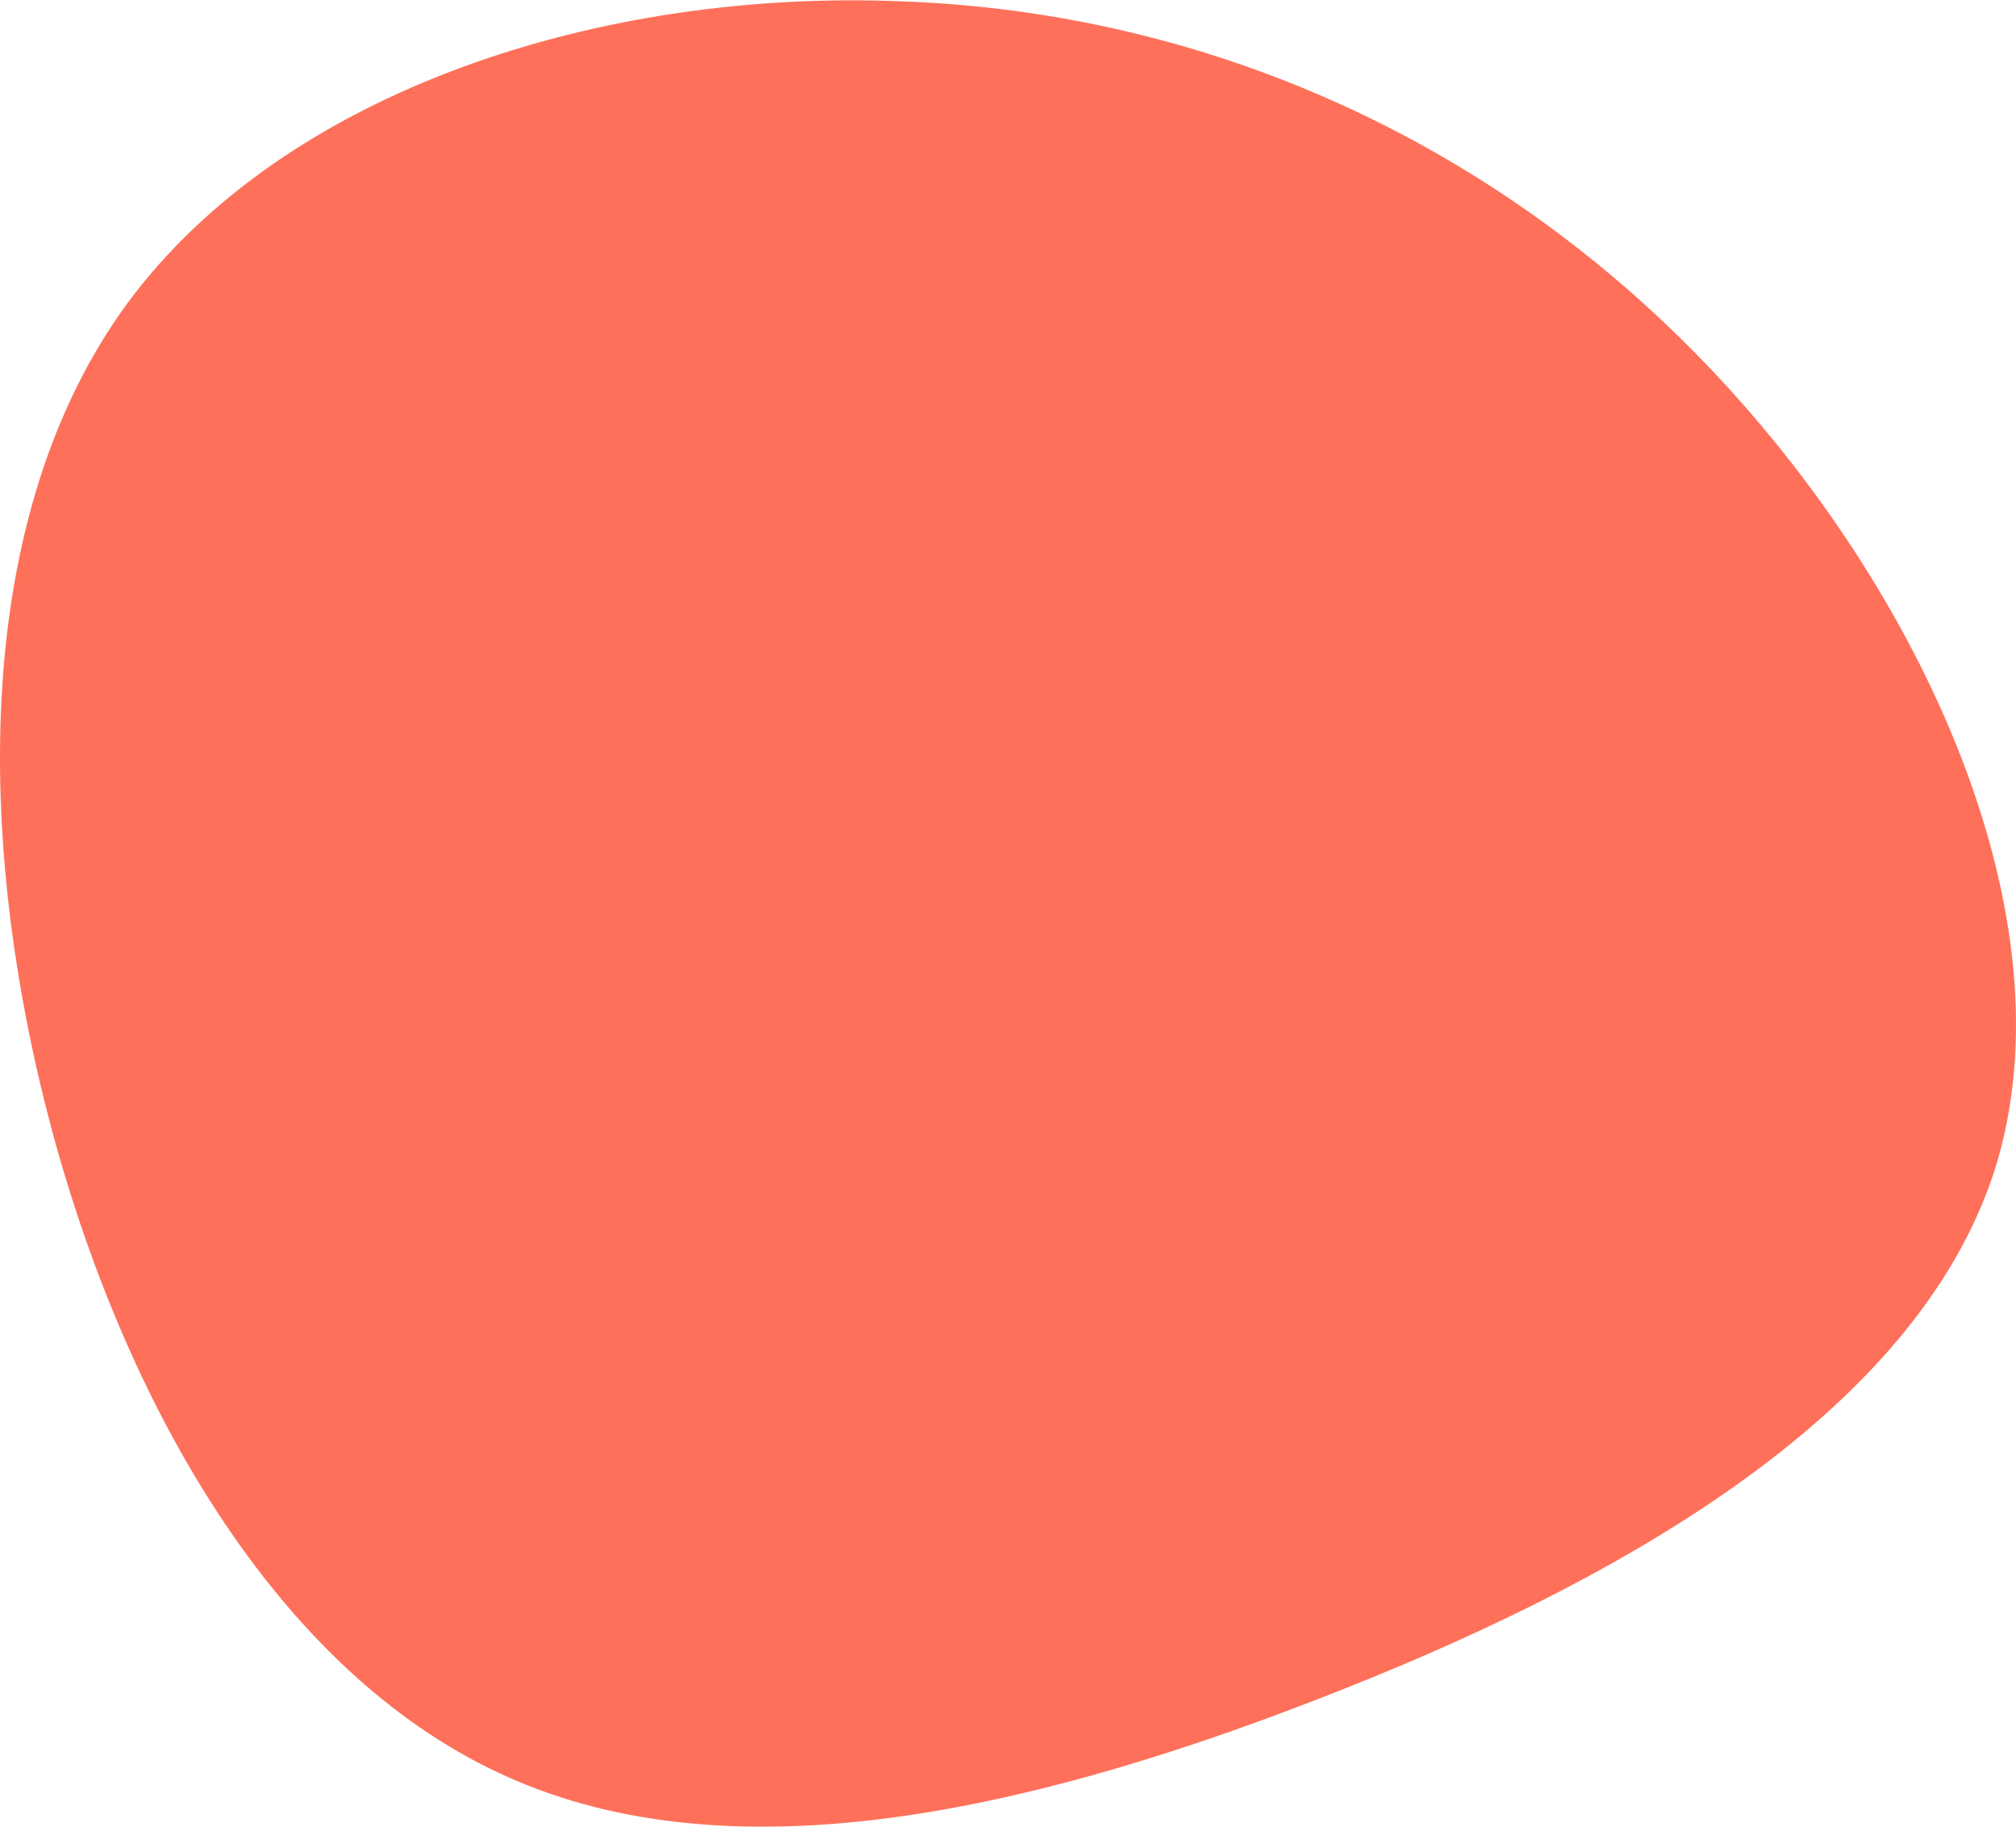
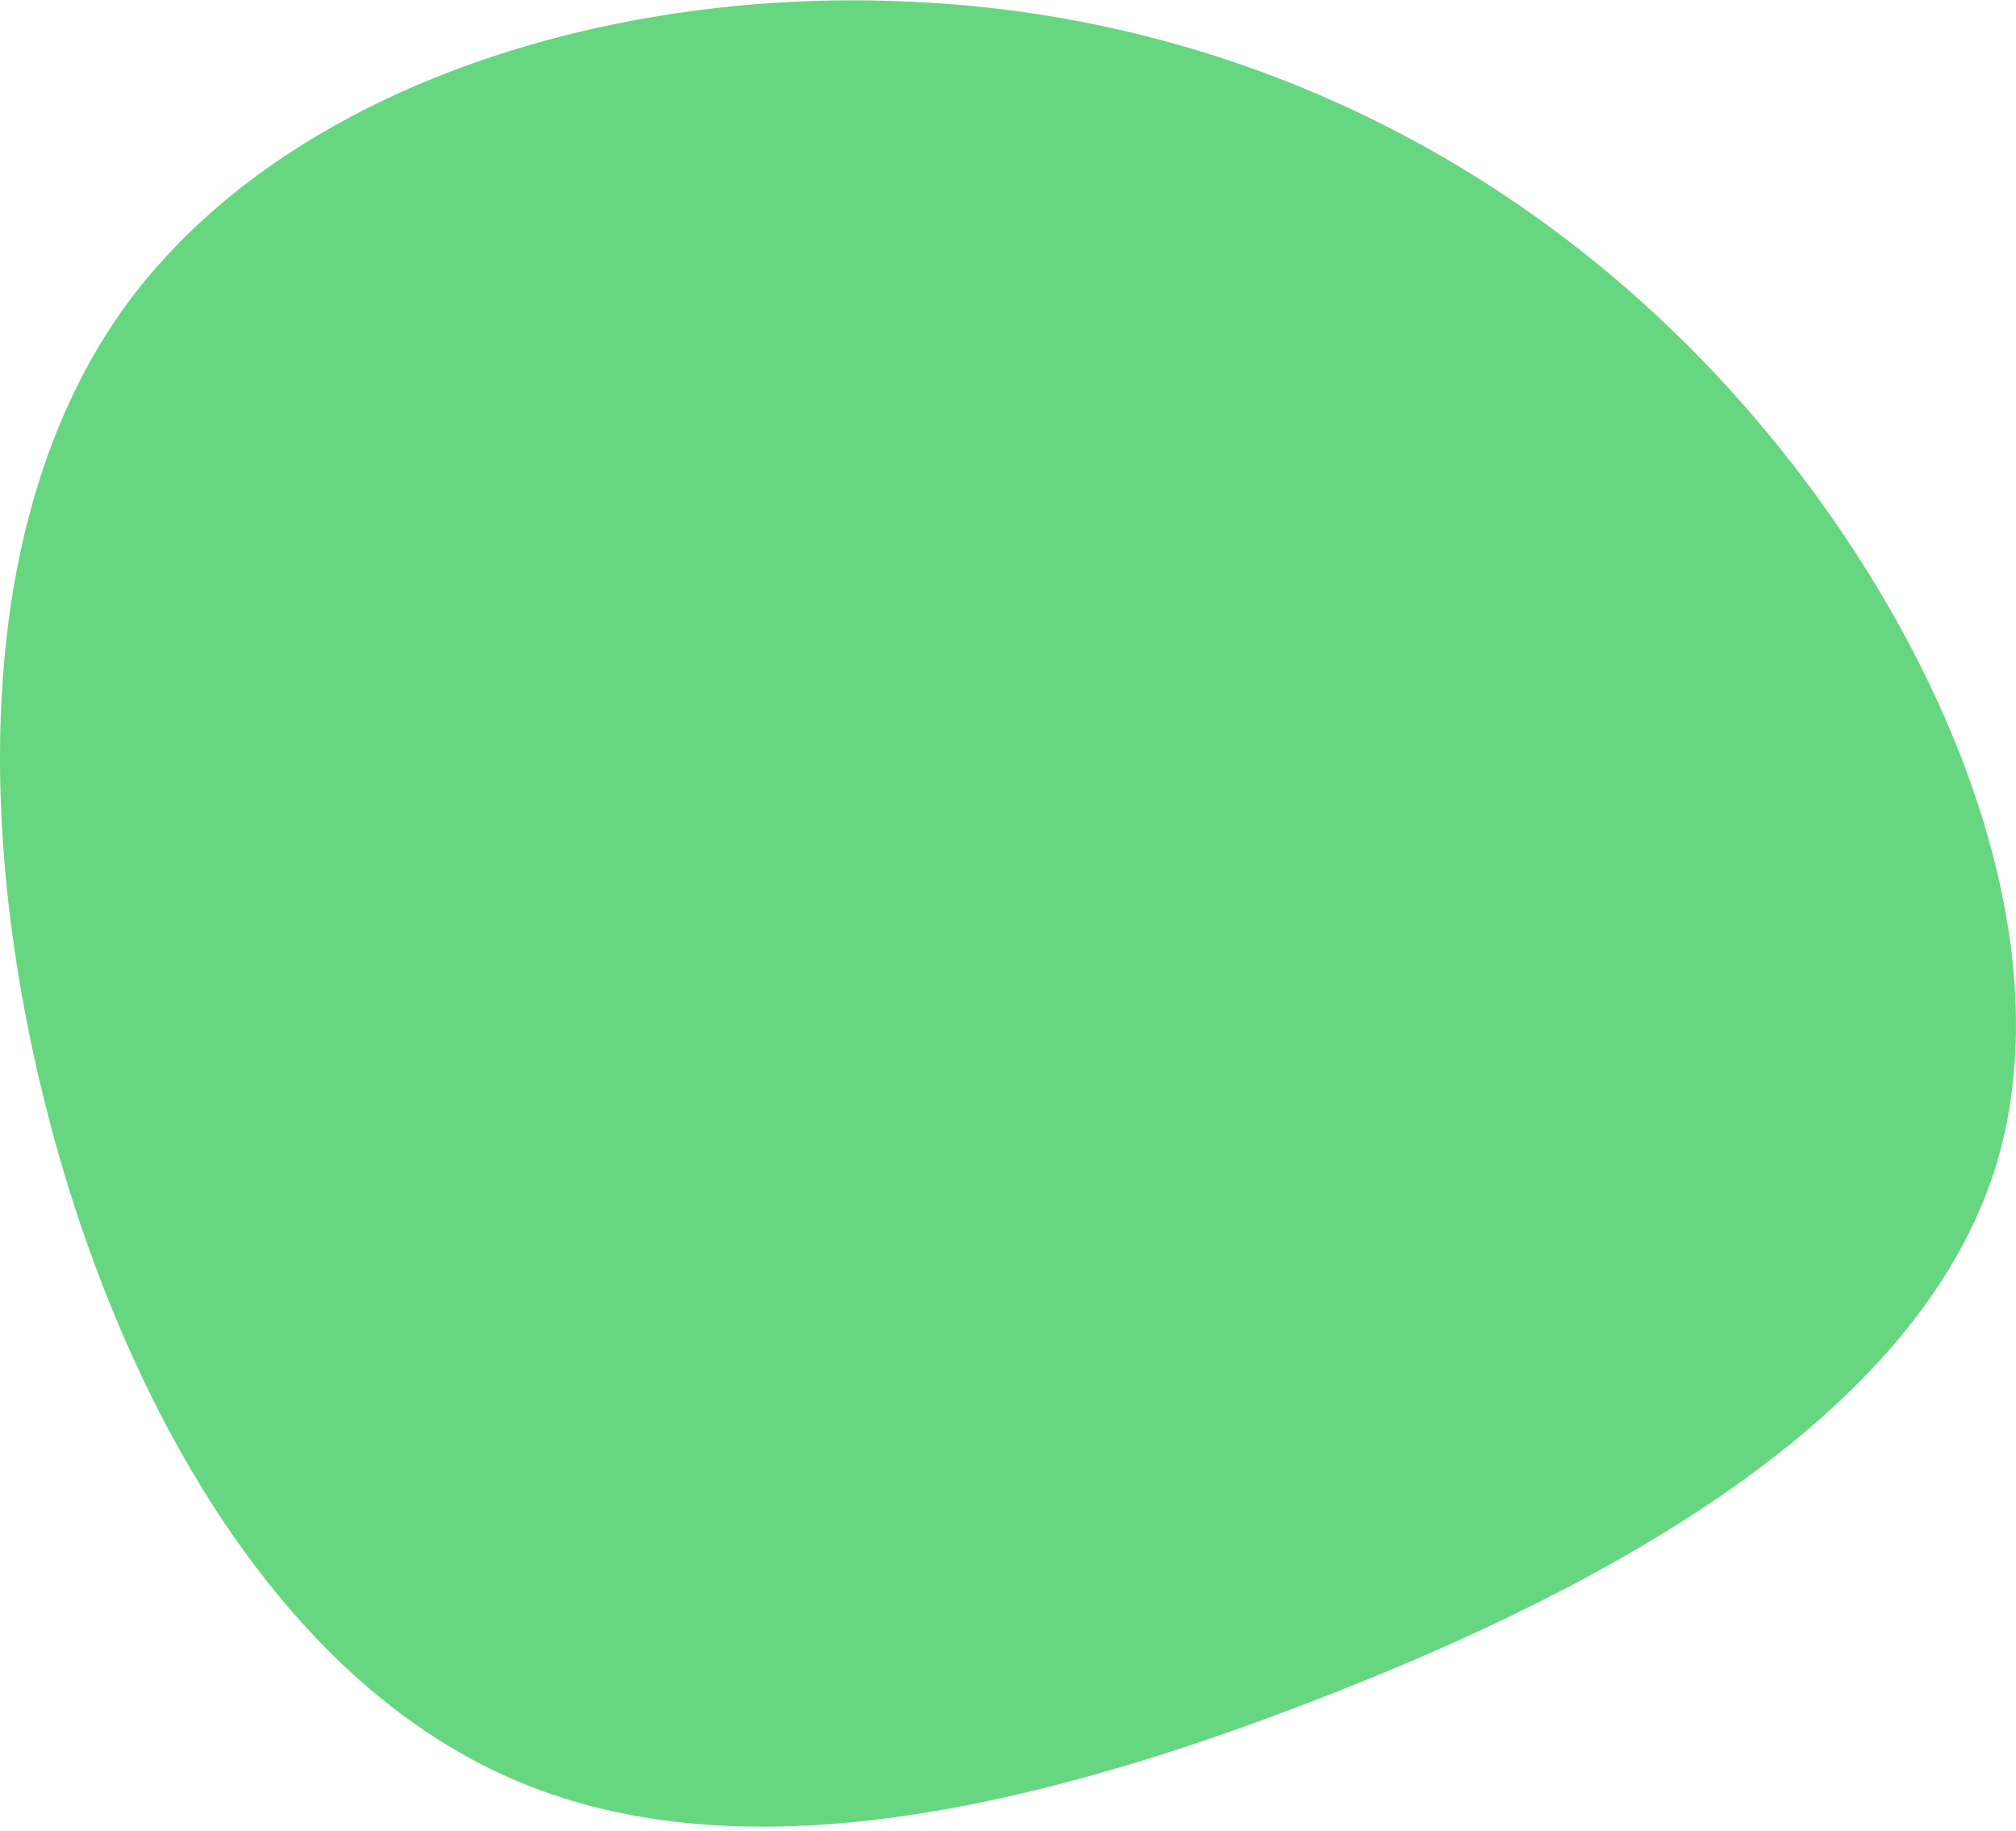
<svg xmlns="http://www.w3.org/2000/svg" width="509" height="462" viewBox="0 0 509 462" fill="none">
-   <path d="M430.684 91.848C485.587 148.958 523.332 231.872 503.773 294.831C483.871 357.79 406.664 400.451 331.516 429.351C256.711 458.25 183.965 473.388 128.376 448.617C72.444 423.846 32.983 358.822 13.081 285.198C-6.478 211.917 -7.165 130.036 32.297 76.366C72.101 22.695 151.71 -2.763 227.544 0.333C303.722 3.085 375.781 34.737 430.684 91.848Z" fill="#FE705A" />
+   <path d="M430.684 91.848C485.587 148.958 523.332 231.872 503.773 294.831C483.871 357.79 406.664 400.451 331.516 429.351C256.711 458.25 183.965 473.388 128.376 448.617C72.444 423.846 32.983 358.822 13.081 285.198C-6.478 211.917 -7.165 130.036 32.297 76.366C72.101 22.695 151.71 -2.763 227.544 0.333C303.722 3.085 375.781 34.737 430.684 91.848Z" fill="#67d681" />
</svg>
